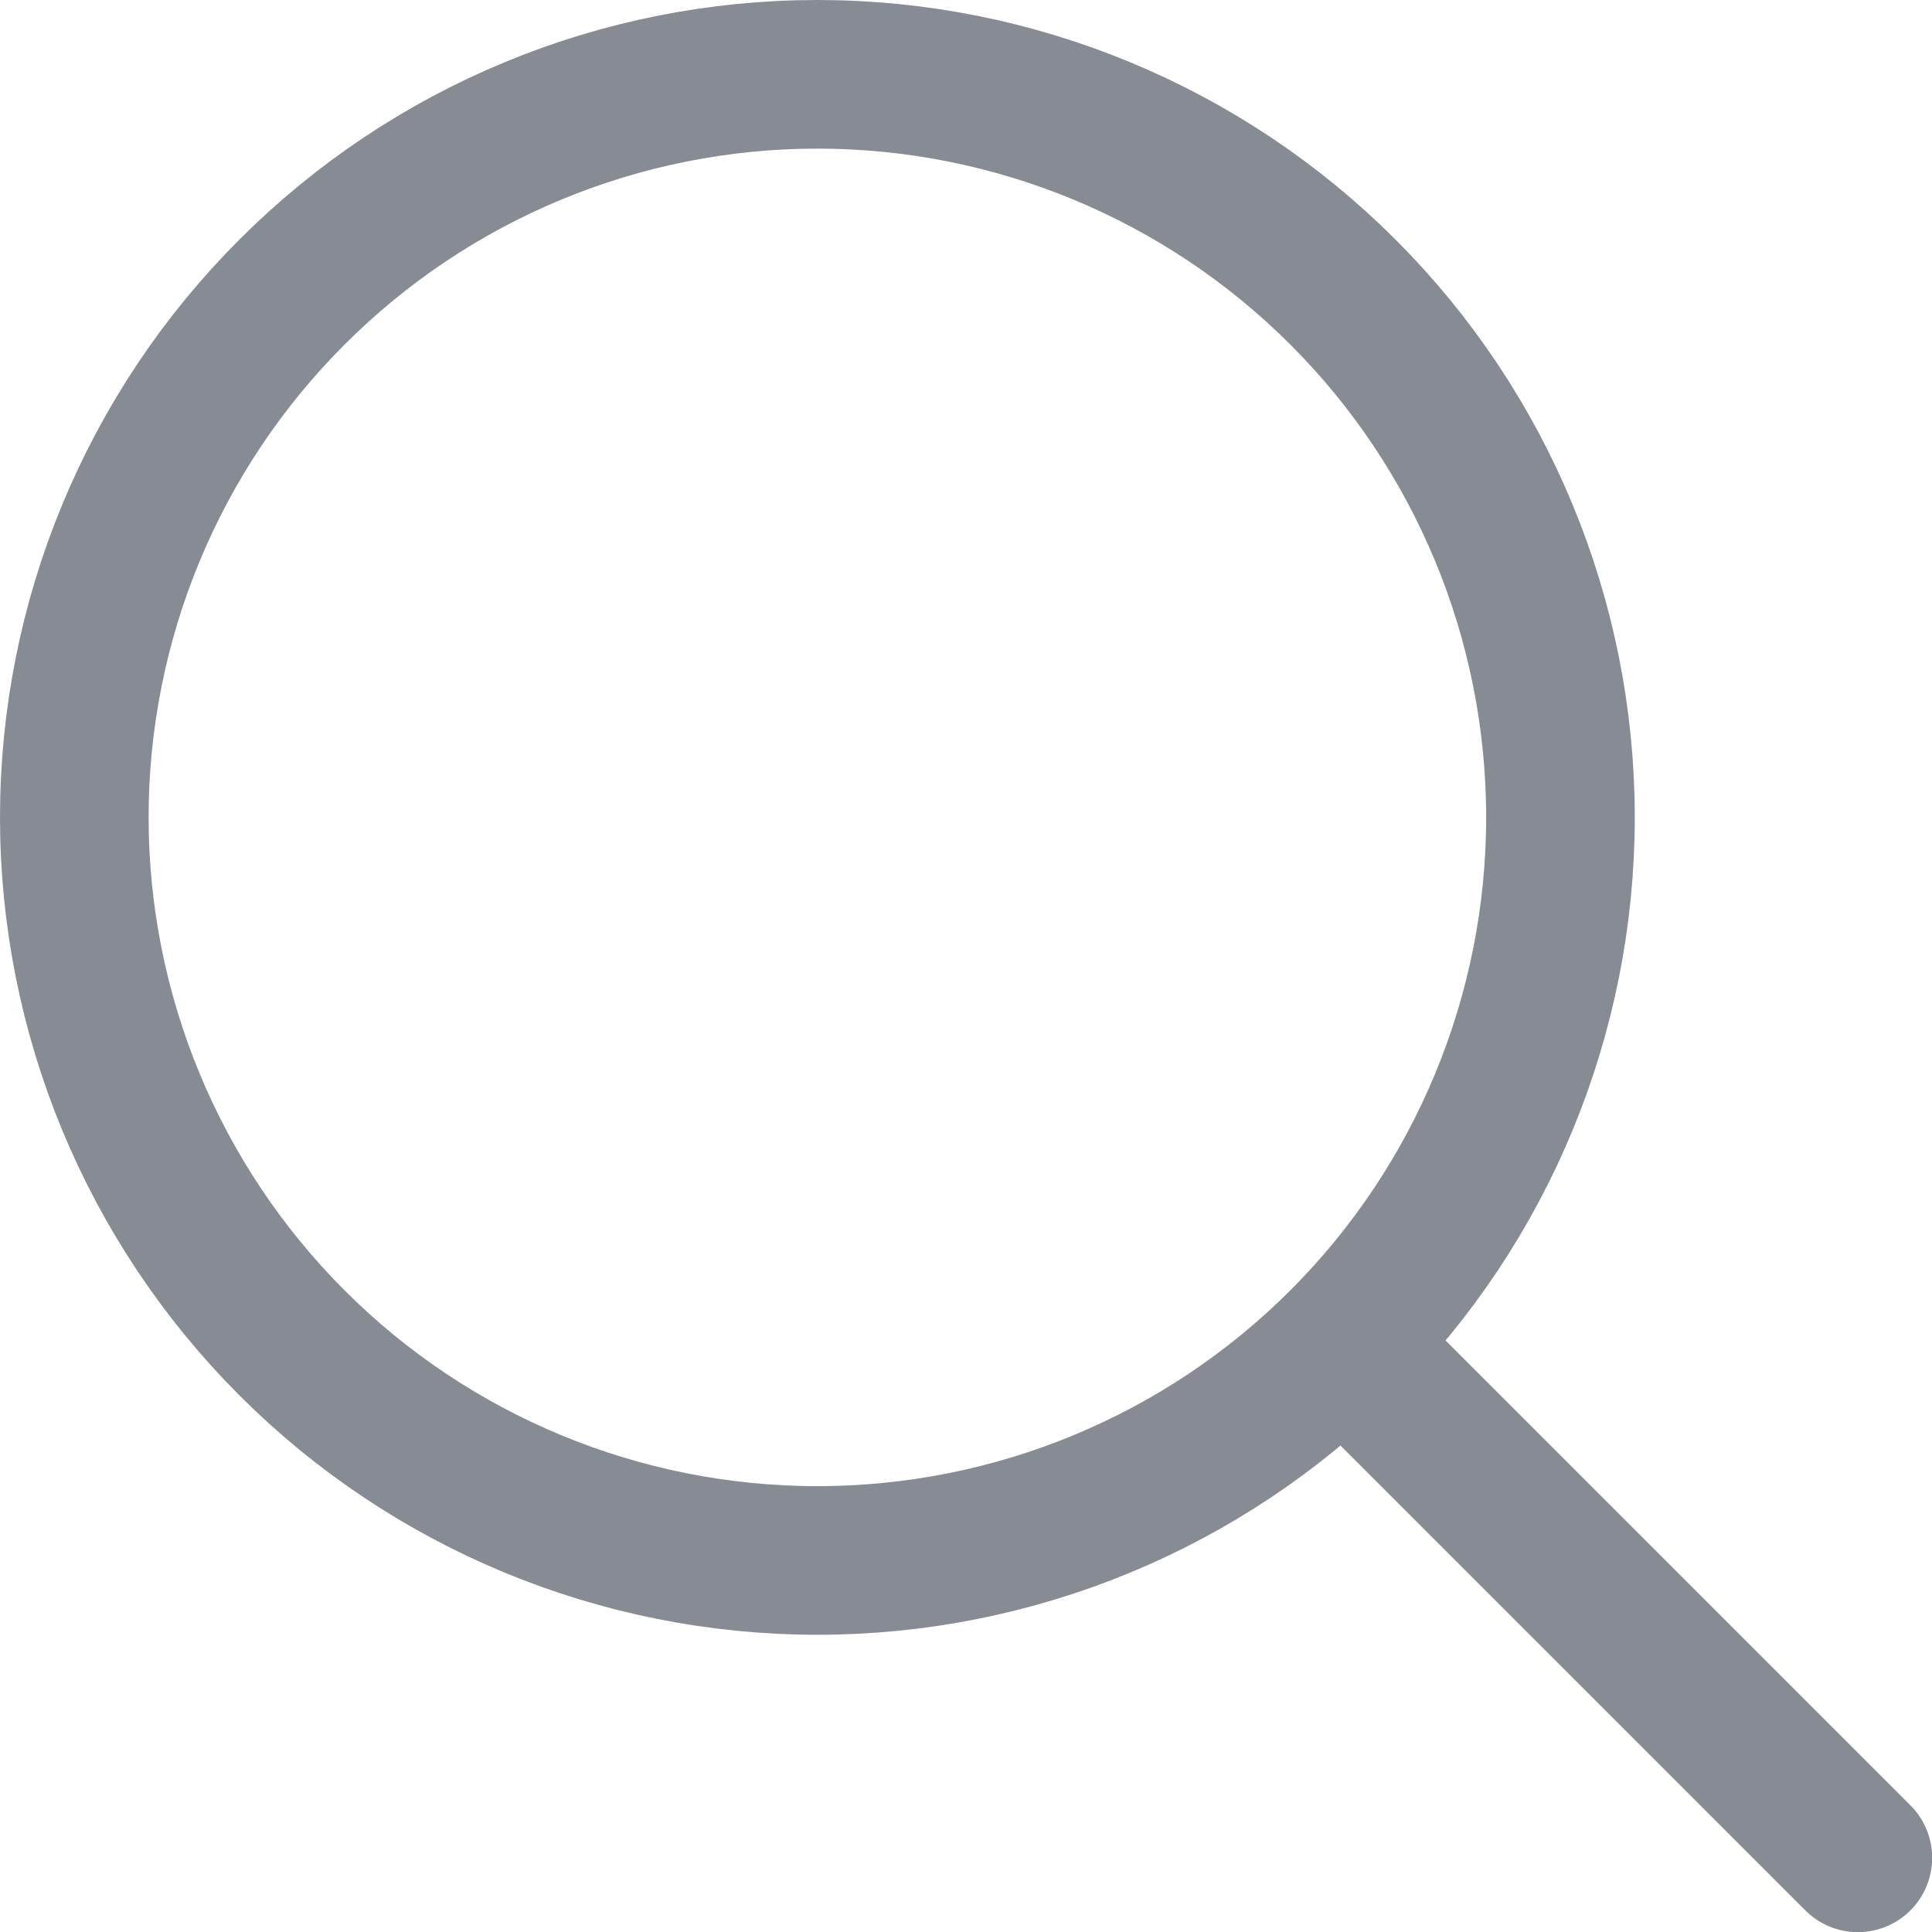
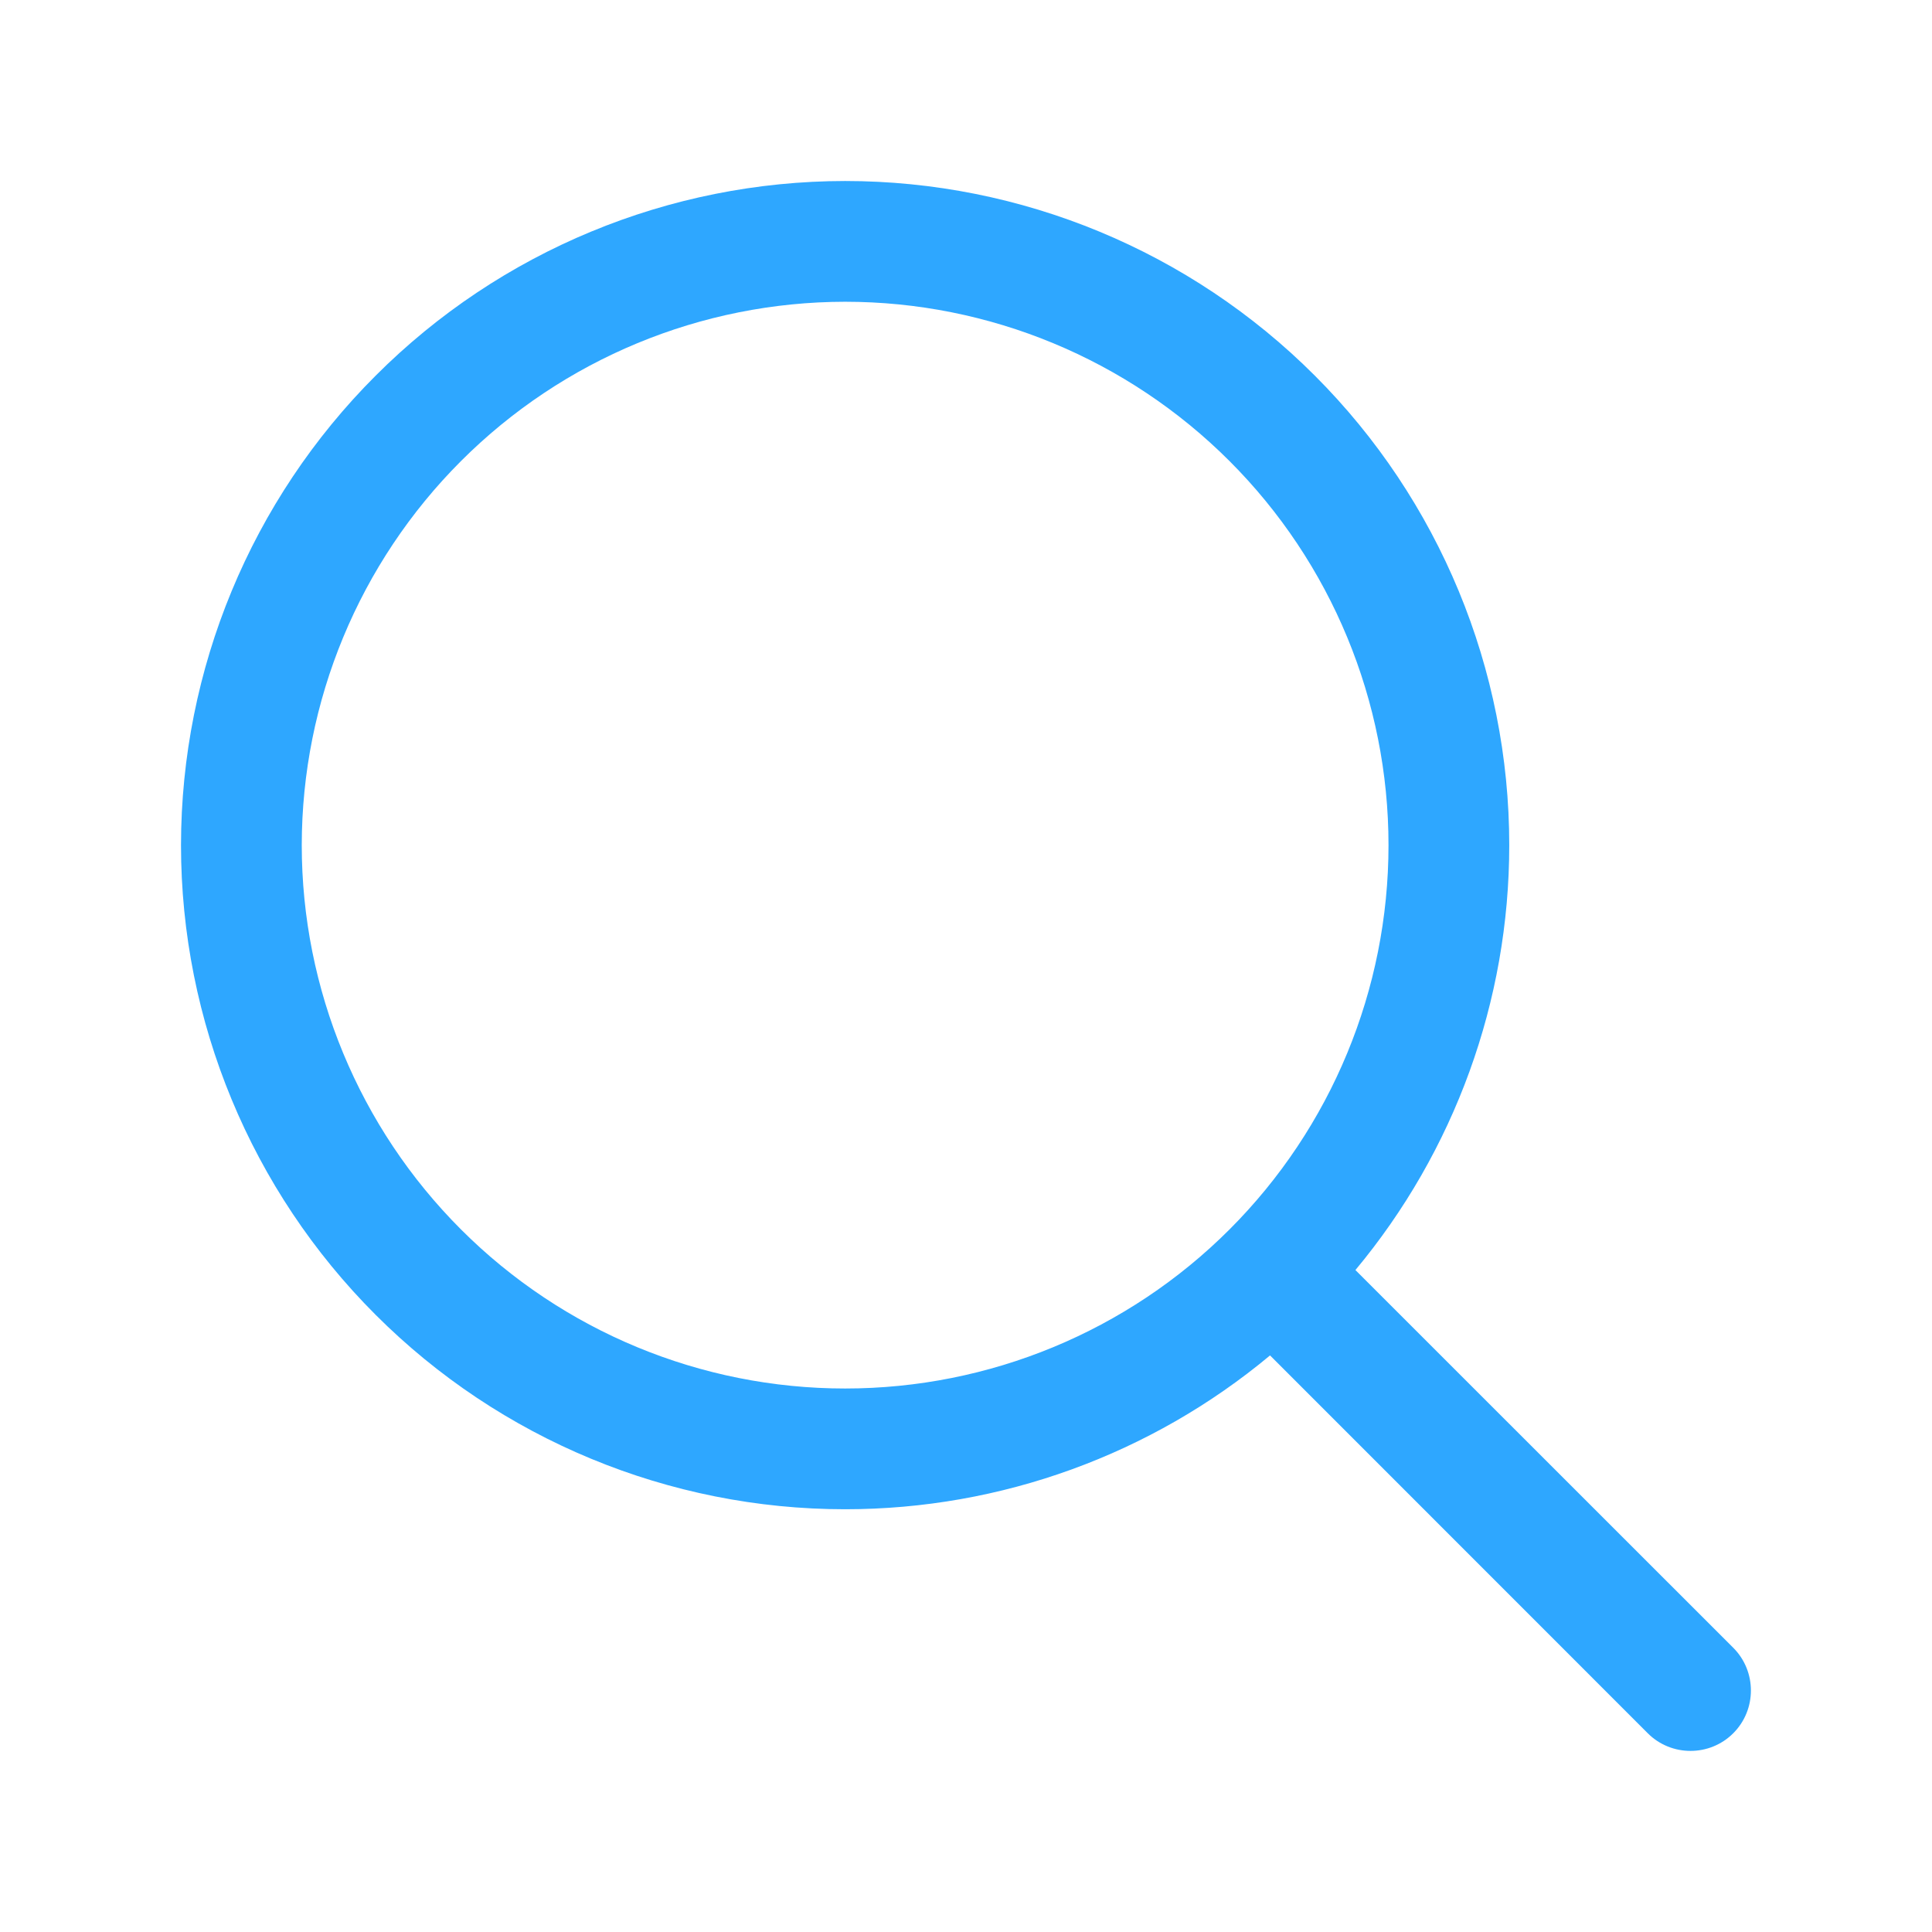
- <svg xmlns="http://www.w3.org/2000/svg" width="13" height="13" viewBox="0 0 13 13" fill="none">
-   <path d="M12.501 12.501L9.036 9.036M9.036 9.036C9.974 8.098 10.5 6.826 10.5 5.5C10.5 4.174 9.974 2.902 9.036 1.965C8.098 1.027 6.826 0.5 5.5 0.5C4.174 0.5 2.902 1.027 1.965 1.965C1.027 2.902 0.5 4.174 0.5 5.5C0.5 6.826 1.027 8.098 1.965 9.036C2.902 9.974 4.174 10.5 5.5 10.5C6.826 10.5 8.098 9.974 9.036 9.036Z" stroke="#868B94" stroke-linecap="round" stroke-linejoin="round" />
+ <svg xmlns="http://www.w3.org/2000/svg" preserveAspectRatio="none" overflow="visible" style="display: block;" width="16" height="16" viewBox="0 0 16 16" fill="none">
+   <g id="Search Icon">
+     <path id="Vector (Stroke)" d="M11.499 6.999C11.499 5.806 11.026 4.662 10.182 3.818C9.338 2.974 8.193 2.499 6.999 2.499C5.806 2.5 4.662 2.974 3.818 3.818C2.974 4.662 2.5 5.806 2.499 6.999C2.499 8.193 2.974 9.338 3.818 10.182C4.662 11.026 5.806 11.499 6.999 11.499C8.193 11.499 9.338 11.026 10.182 10.182C11.026 9.338 11.499 8.193 11.499 6.999ZM12.499 6.999C12.499 8.291 12.045 9.534 11.225 10.518L14.354 13.646C14.549 13.841 14.549 14.159 14.354 14.354C14.159 14.549 13.841 14.549 13.646 14.354L10.518 11.225C9.534 12.045 8.291 12.499 6.999 12.499C5.541 12.499 4.142 11.92 3.111 10.889C2.079 9.858 1.499 8.458 1.499 6.999C1.5 5.541 2.079 4.142 3.111 3.111C4.142 2.079 5.541 1.5 6.999 1.499C8.458 1.499 9.858 2.079 10.889 3.111C11.92 4.142 12.499 5.541 12.499 6.999Z" fill="#2EA7FF" />
+   </g>
</svg>
